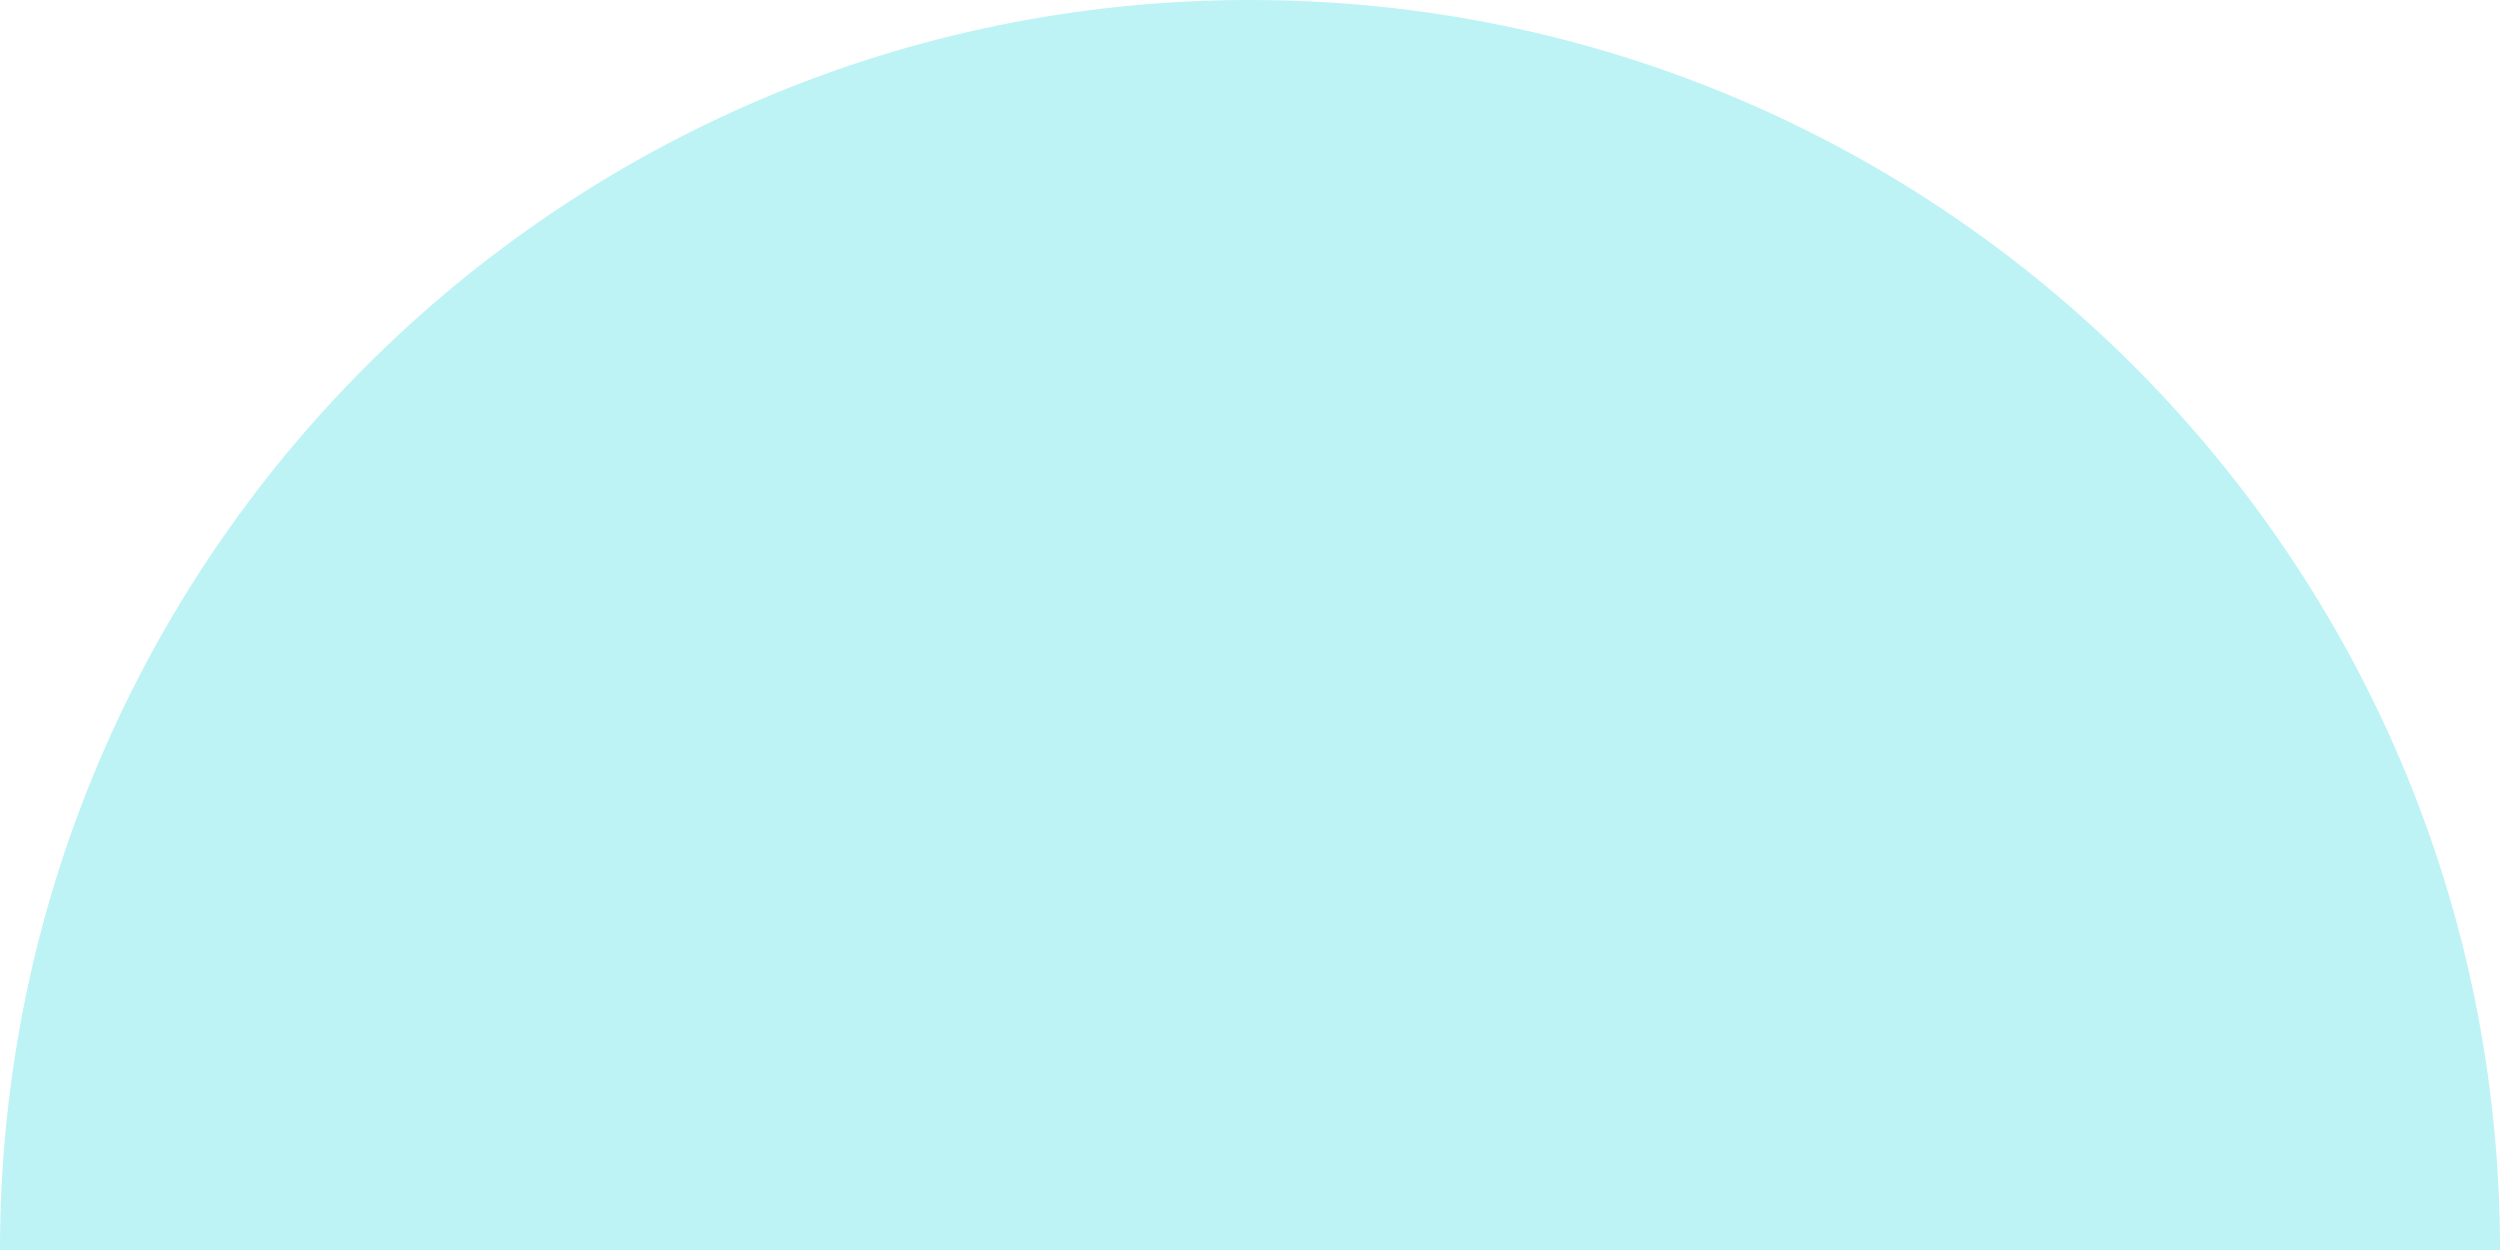
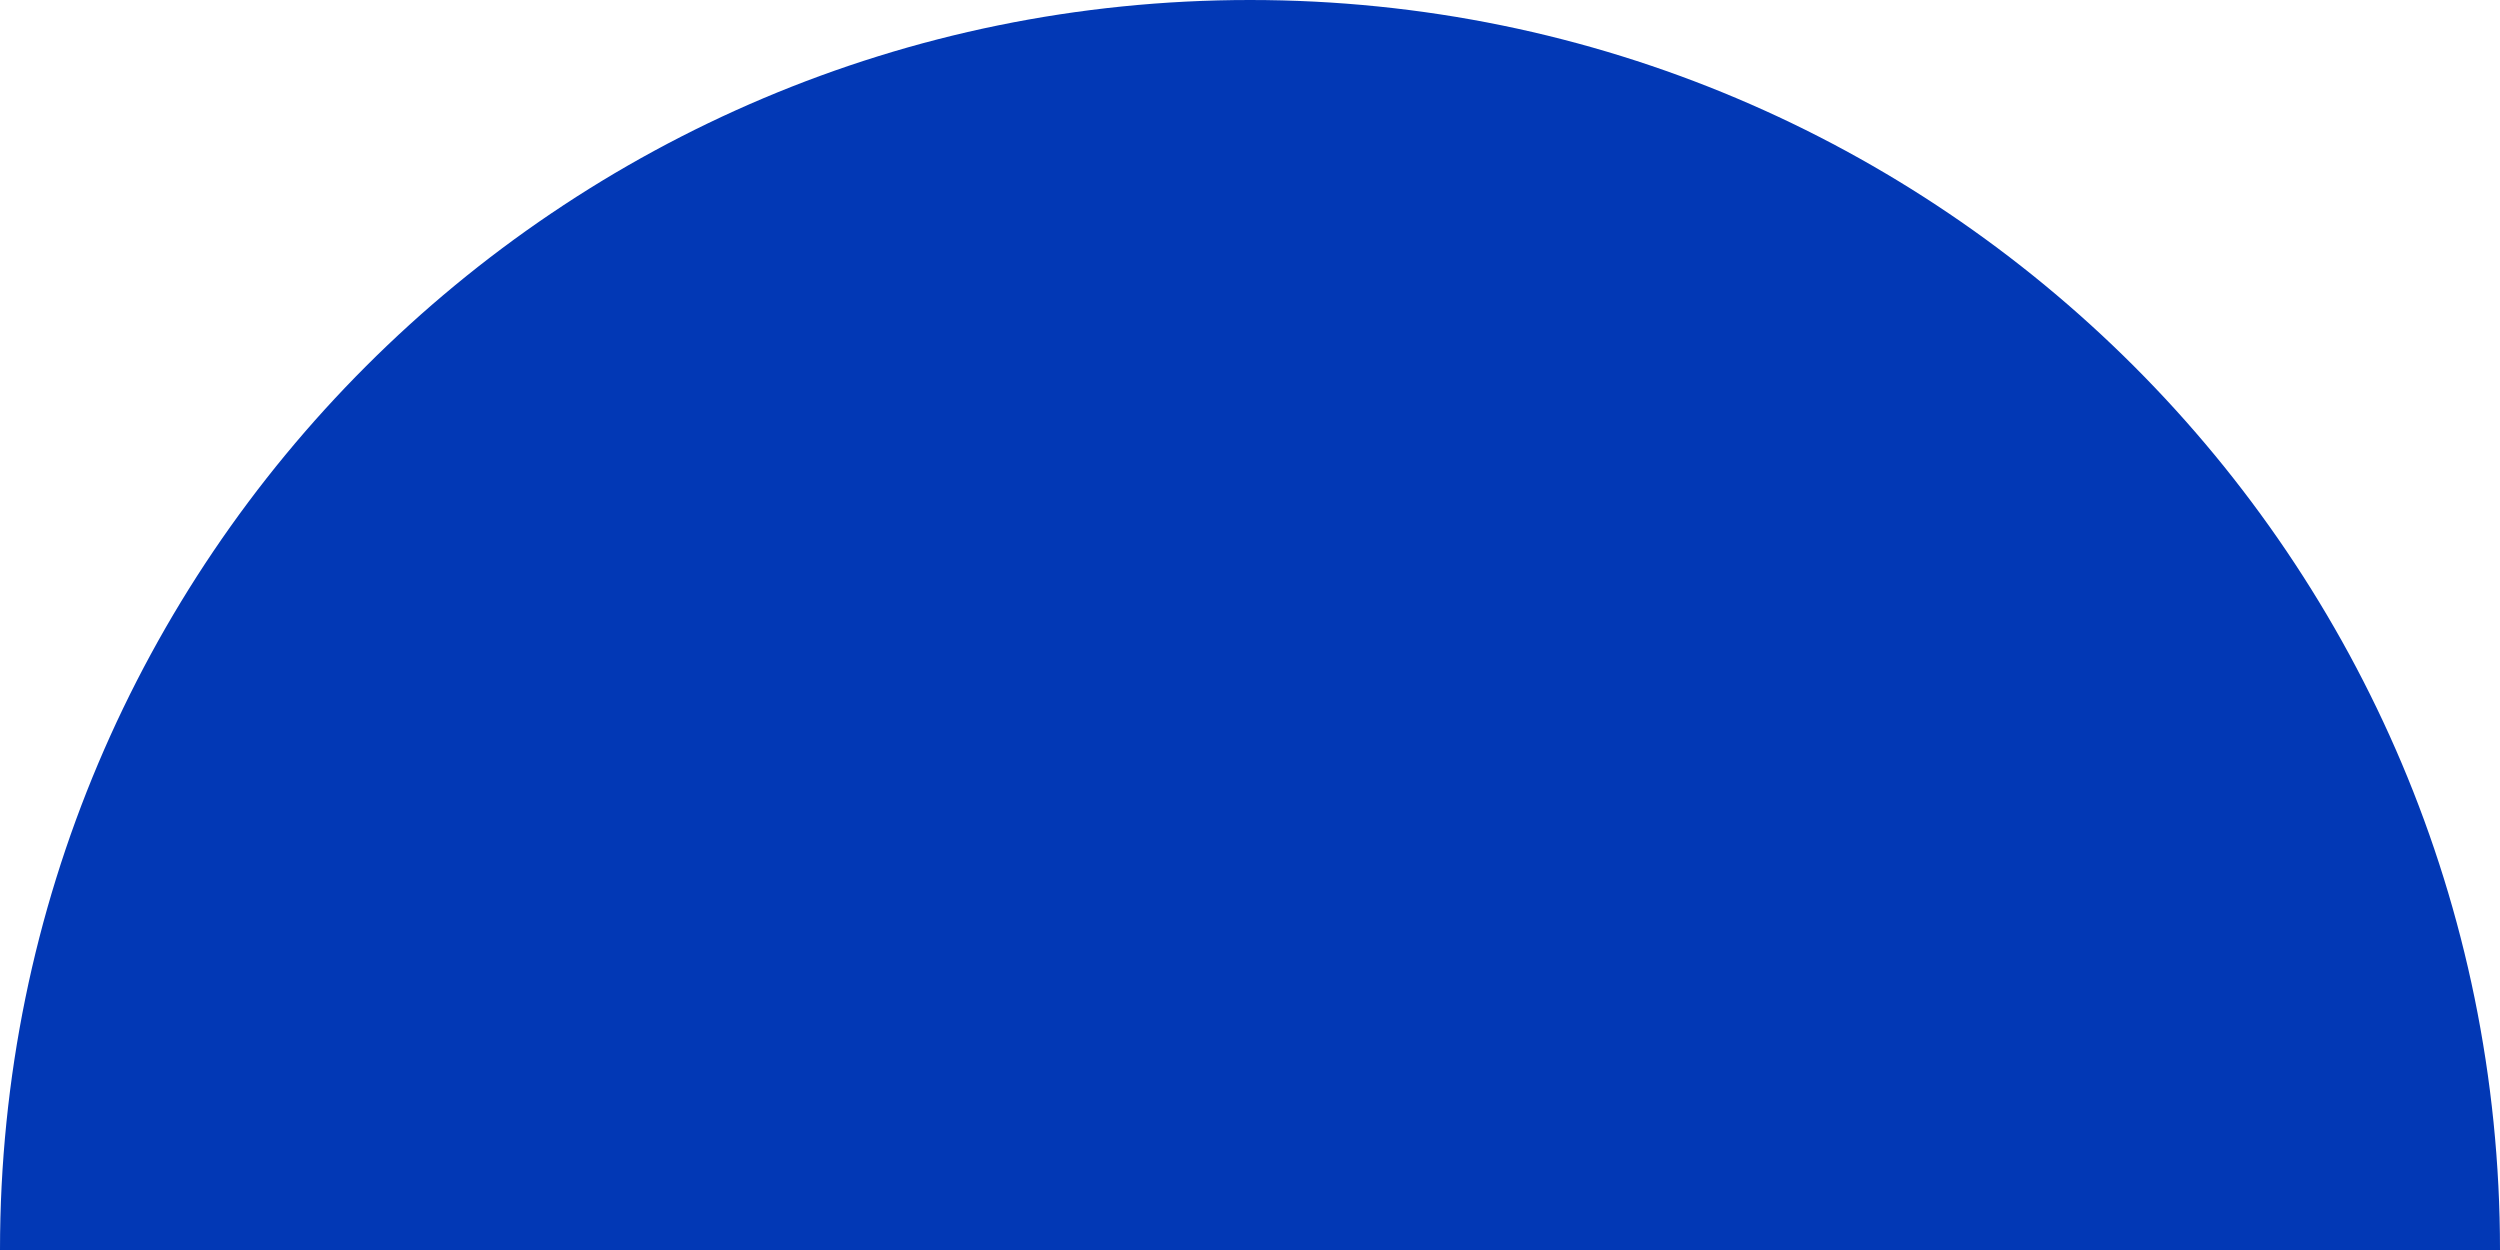
<svg xmlns="http://www.w3.org/2000/svg" id="Layer_1" data-name="Layer 1" viewBox="0 0 100 50">
  <defs>
-     <style>.cls-1{fill:#bdf3f4;}</style>
+     <style>.cls-1{fill:#0238b5;}</style>
  </defs>
  <path class="cls-1" d="M0,50a50,50,0,0,1,100,0Z" />
</svg>
